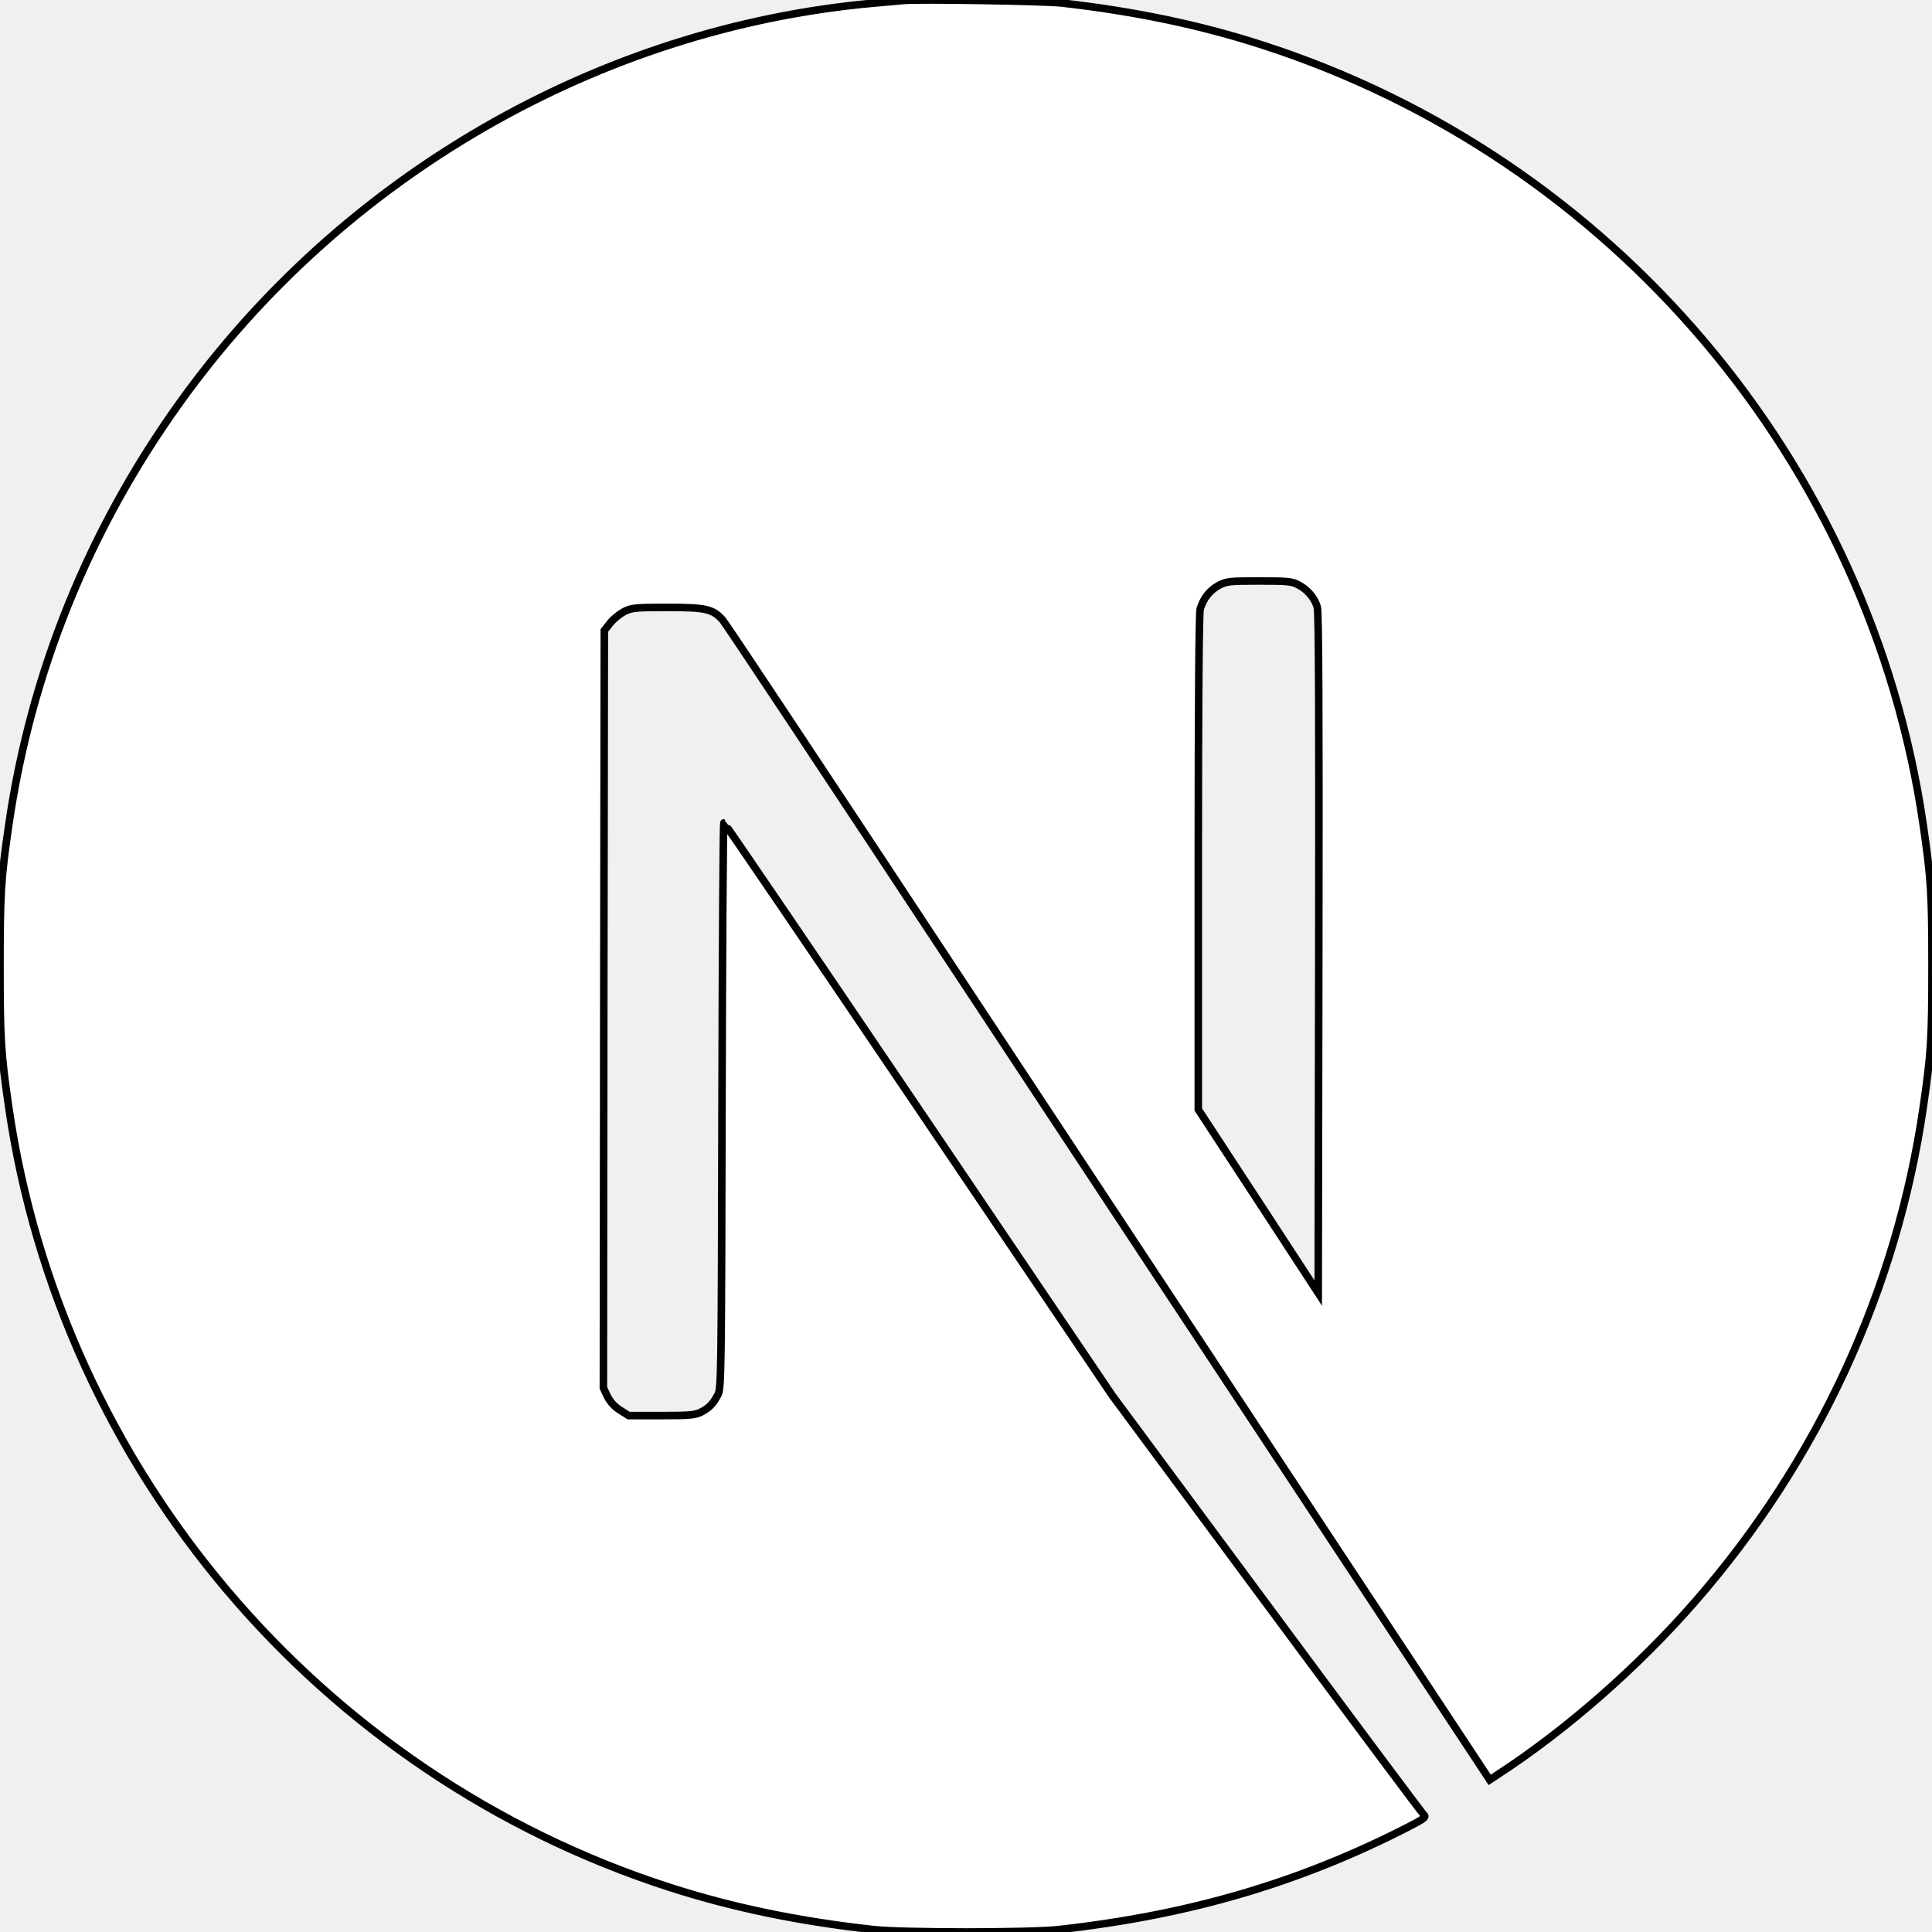
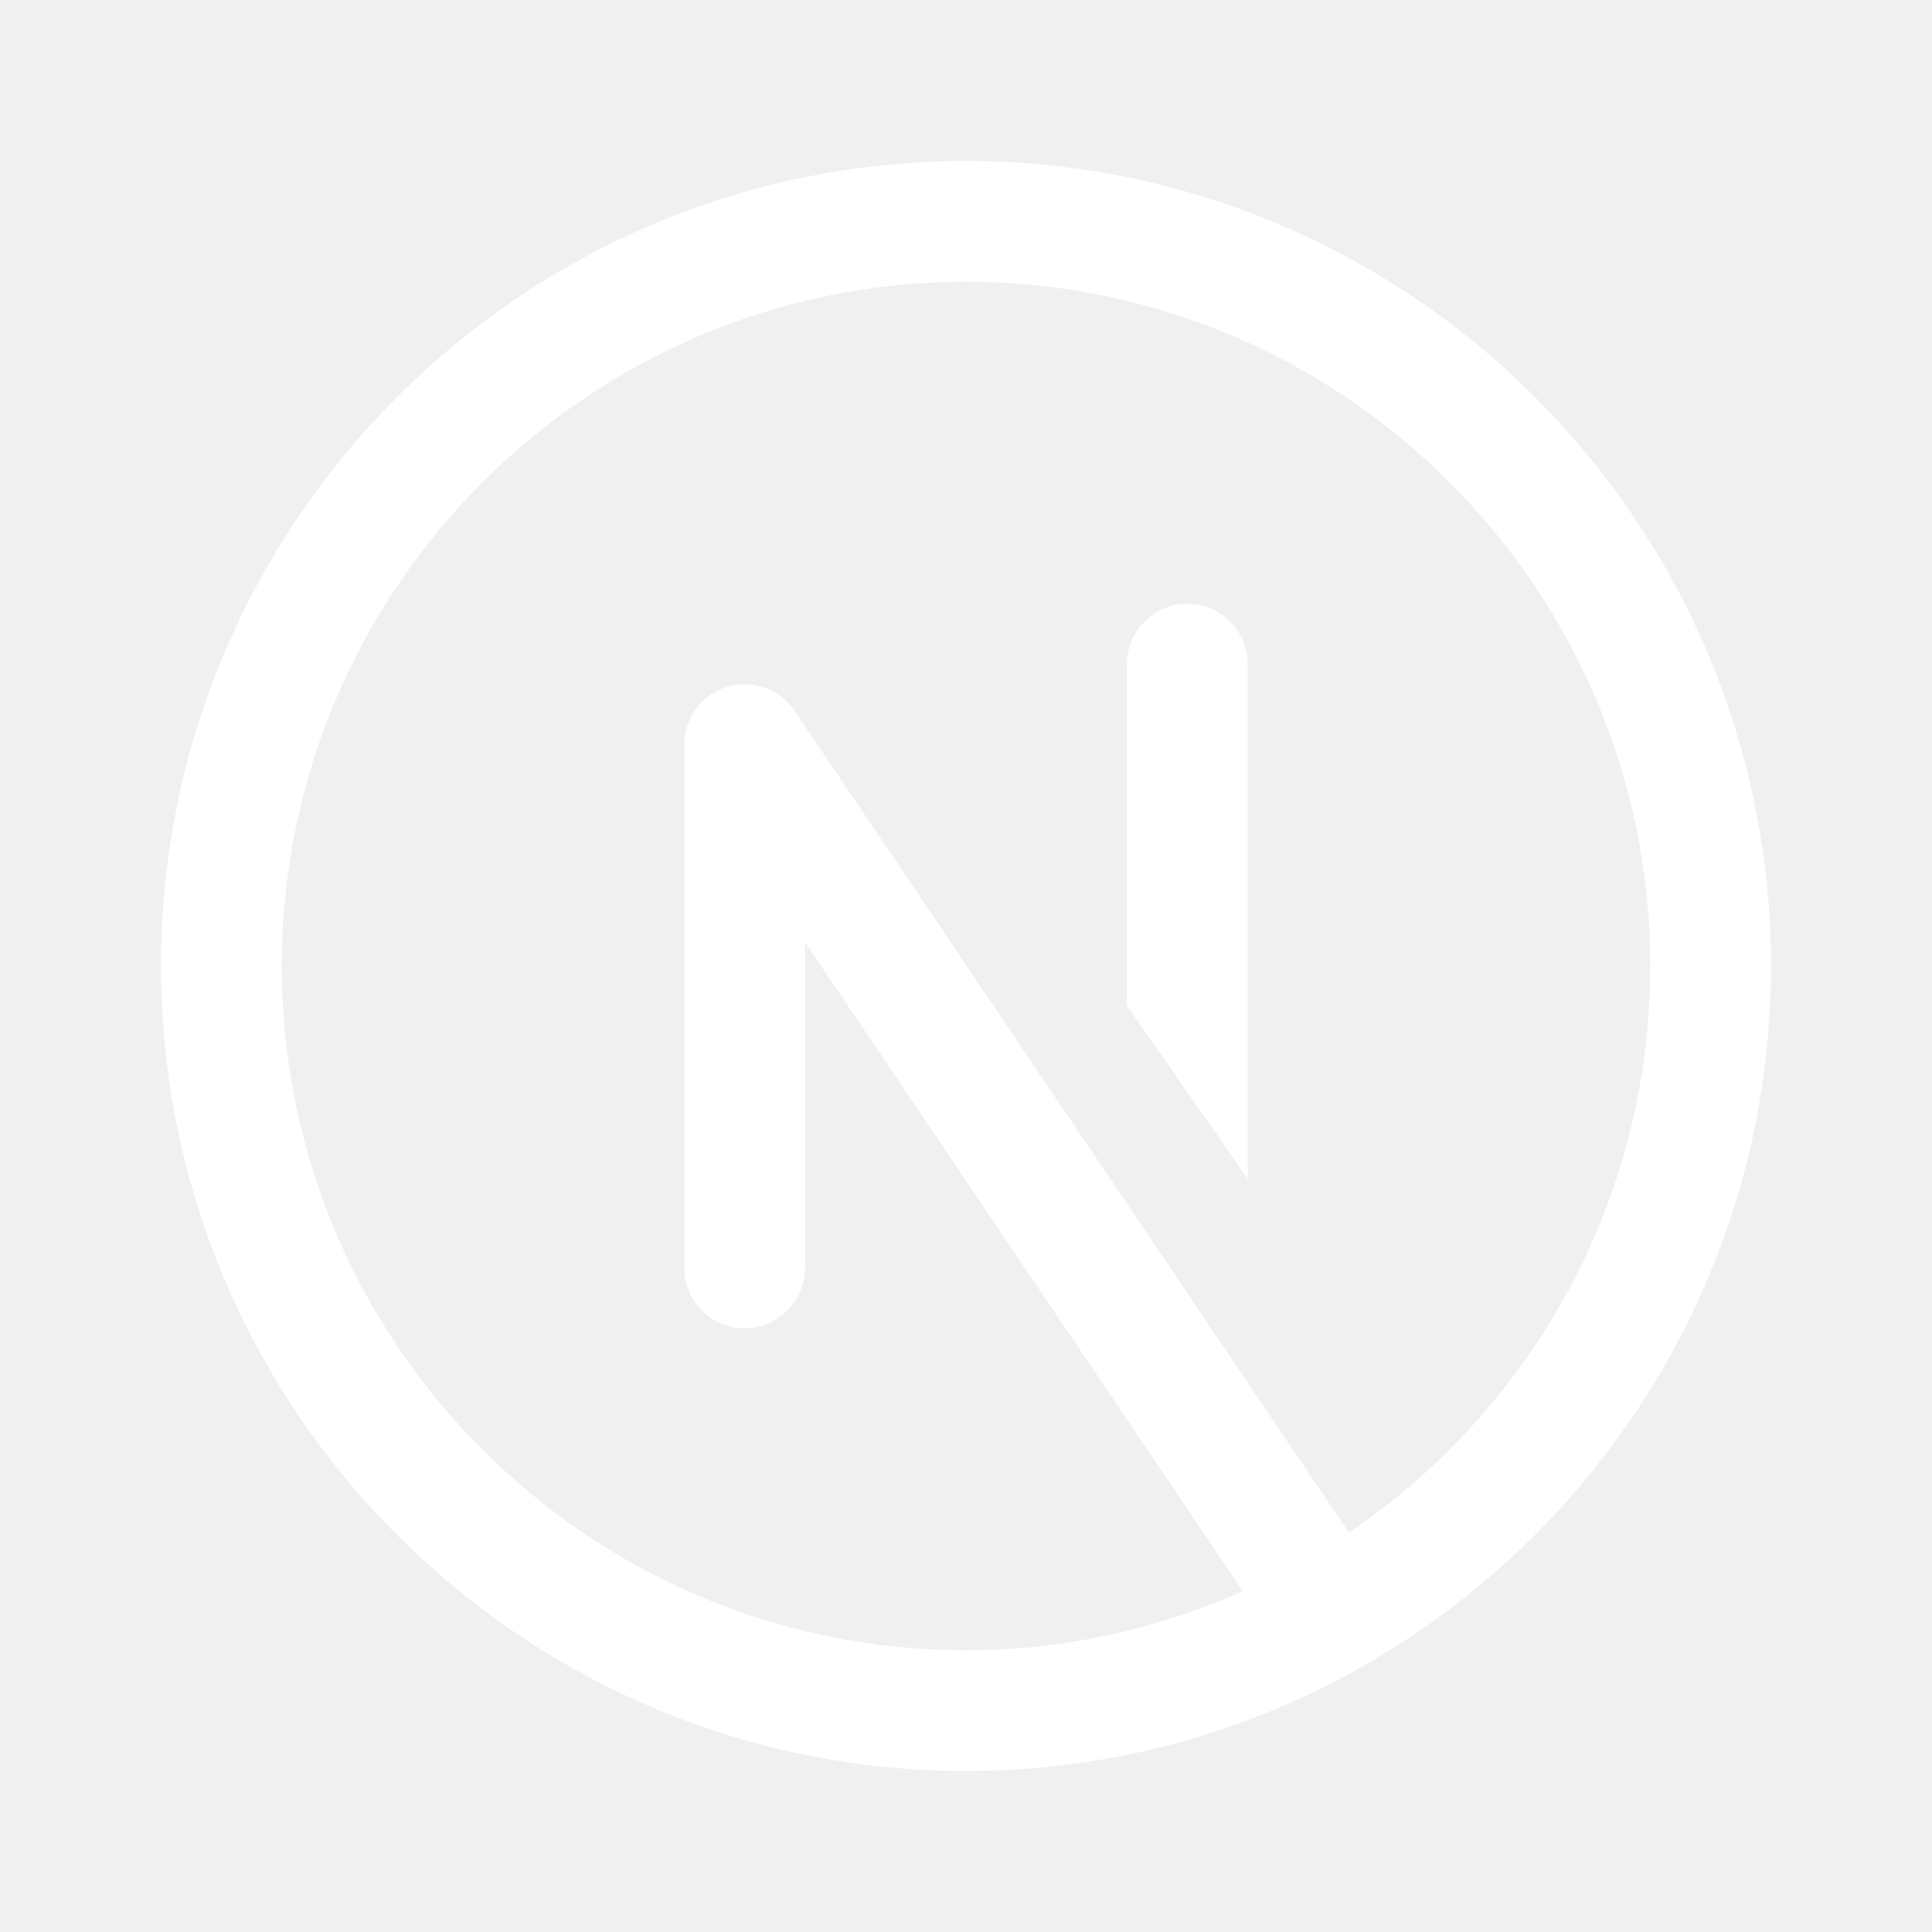
- <svg xmlns="http://www.w3.org/2000/svg" width="800px" height="800px" viewBox="0 0 256 256" version="1.1" preserveAspectRatio="xMidYMid" fill="#000000" stroke="#000000">
-   <g id="SVGRepo_bgCarrier" stroke-width="0" />
-   <g id="SVGRepo_tracerCarrier" stroke-linecap="round" stroke-linejoin="round" />
-   <g id="SVGRepo_iconCarrier">
-     <g>
-       <path d="M119.617,0.069 C119.066,0.119 117.315,0.294 115.738,0.419 C79.378,3.697 45.319,23.313 23.748,53.463 C11.736,70.227 4.054,89.243 1.151,109.385 C0.125,116.415 0,118.492 0,128.025 C0,137.558 0.125,139.635 1.151,146.666 C8.108,194.73 42.316,235.114 88.712,250.076 C97.02,252.754 105.778,254.58 115.738,255.681 C119.617,256.106 136.383,256.106 140.262,255.681 C157.454,253.779 172.018,249.526 186.382,242.195 C188.584,241.069 189.01,240.769 188.709,240.518 C188.509,240.368 179.125,227.783 167.864,212.57 L147.394,184.922 L121.744,146.966 C107.63,126.098 96.019,109.034 95.919,109.034 C95.819,109.009 95.718,125.873 95.668,146.465 C95.593,182.52 95.568,183.971 95.118,184.822 C94.467,186.048 93.967,186.549 92.916,187.099 C92.115,187.499 91.414,187.574 87.636,187.574 L83.306,187.574 L82.155,186.849 C81.404,186.373 80.854,185.748 80.479,185.022 L79.953,183.896 L80.003,133.73 L80.078,83.538 L80.854,82.562 C81.254,82.037 82.105,81.361 82.706,81.036 C83.732,80.536 84.132,80.486 88.461,80.486 C93.566,80.486 94.417,80.686 95.743,82.137 C96.119,82.537 110.007,103.455 126.624,128.651 C143.24,153.846 165.962,188.25 177.123,205.139 L197.393,235.84 L198.419,235.164 C207.503,229.259 217.112,220.852 224.719,212.095 C240.91,193.504 251.345,170.836 254.849,146.666 C255.875,139.635 256,137.558 256,128.025 C256,118.492 255.875,116.415 254.849,109.385 C247.892,61.32 213.684,20.936 167.288,5.974 C159.105,3.322 150.397,1.495 140.637,0.394 C138.235,0.144 121.694,-0.131 119.617,0.069 L119.617,0.069 Z M172.018,77.483 C173.219,78.084 174.195,79.235 174.545,80.436 C174.746,81.086 174.796,94.998 174.746,126.349 L174.671,171.336 L166.738,159.176 L158.78,147.016 L158.78,114.314 C158.78,93.171 158.88,81.286 159.03,80.711 C159.431,79.31 160.307,78.209 161.508,77.558 C162.534,77.033 162.909,76.983 166.838,76.983 C170.542,76.983 171.192,77.033 172.018,77.483 Z" fill="#FFFFFF"> </path>
-     </g>
-   </g>
+ <svg xmlns="http://www.w3.org/2000/svg" fill="#FFFFFF" viewBox="0 0 48 48" width="256px" height="256px">
+   <path d="M 24 4 C 12.972 4 4 12.972 4 24 C 4 35.028 12.972 44 24 44 C 35.028 44 44 35.028 44 24 C 44 12.972 35.028 4 24 4 z M 24 7 C 33.374 7 41 14.626 41 24 C 41 29.852 38.028 35.02 33.514 38.08 L 19.742 17.66 C 19.375 17.113 18.688 16.874 18.061 17.064 C 17.431 17.258 17 17.841 17 18.5 L 17 31.5 C 17 32.328 17.672 33 18.5 33 C 19.328 33 20 32.328 20 31.5 L 20 23.406 L 30.877 39.533 C 28.771 40.468 26.448 41 24 41 C 14.626 41 7 33.374 7 24 C 7 14.626 14.626 7 24 7 z M 29.5 15 C 28.672 15 28 15.672 28 16.5 L 28 24.986 L 31 29.289 L 31 16.5 C 31 15.672 30.328 15 29.5 15 z" />
</svg>
